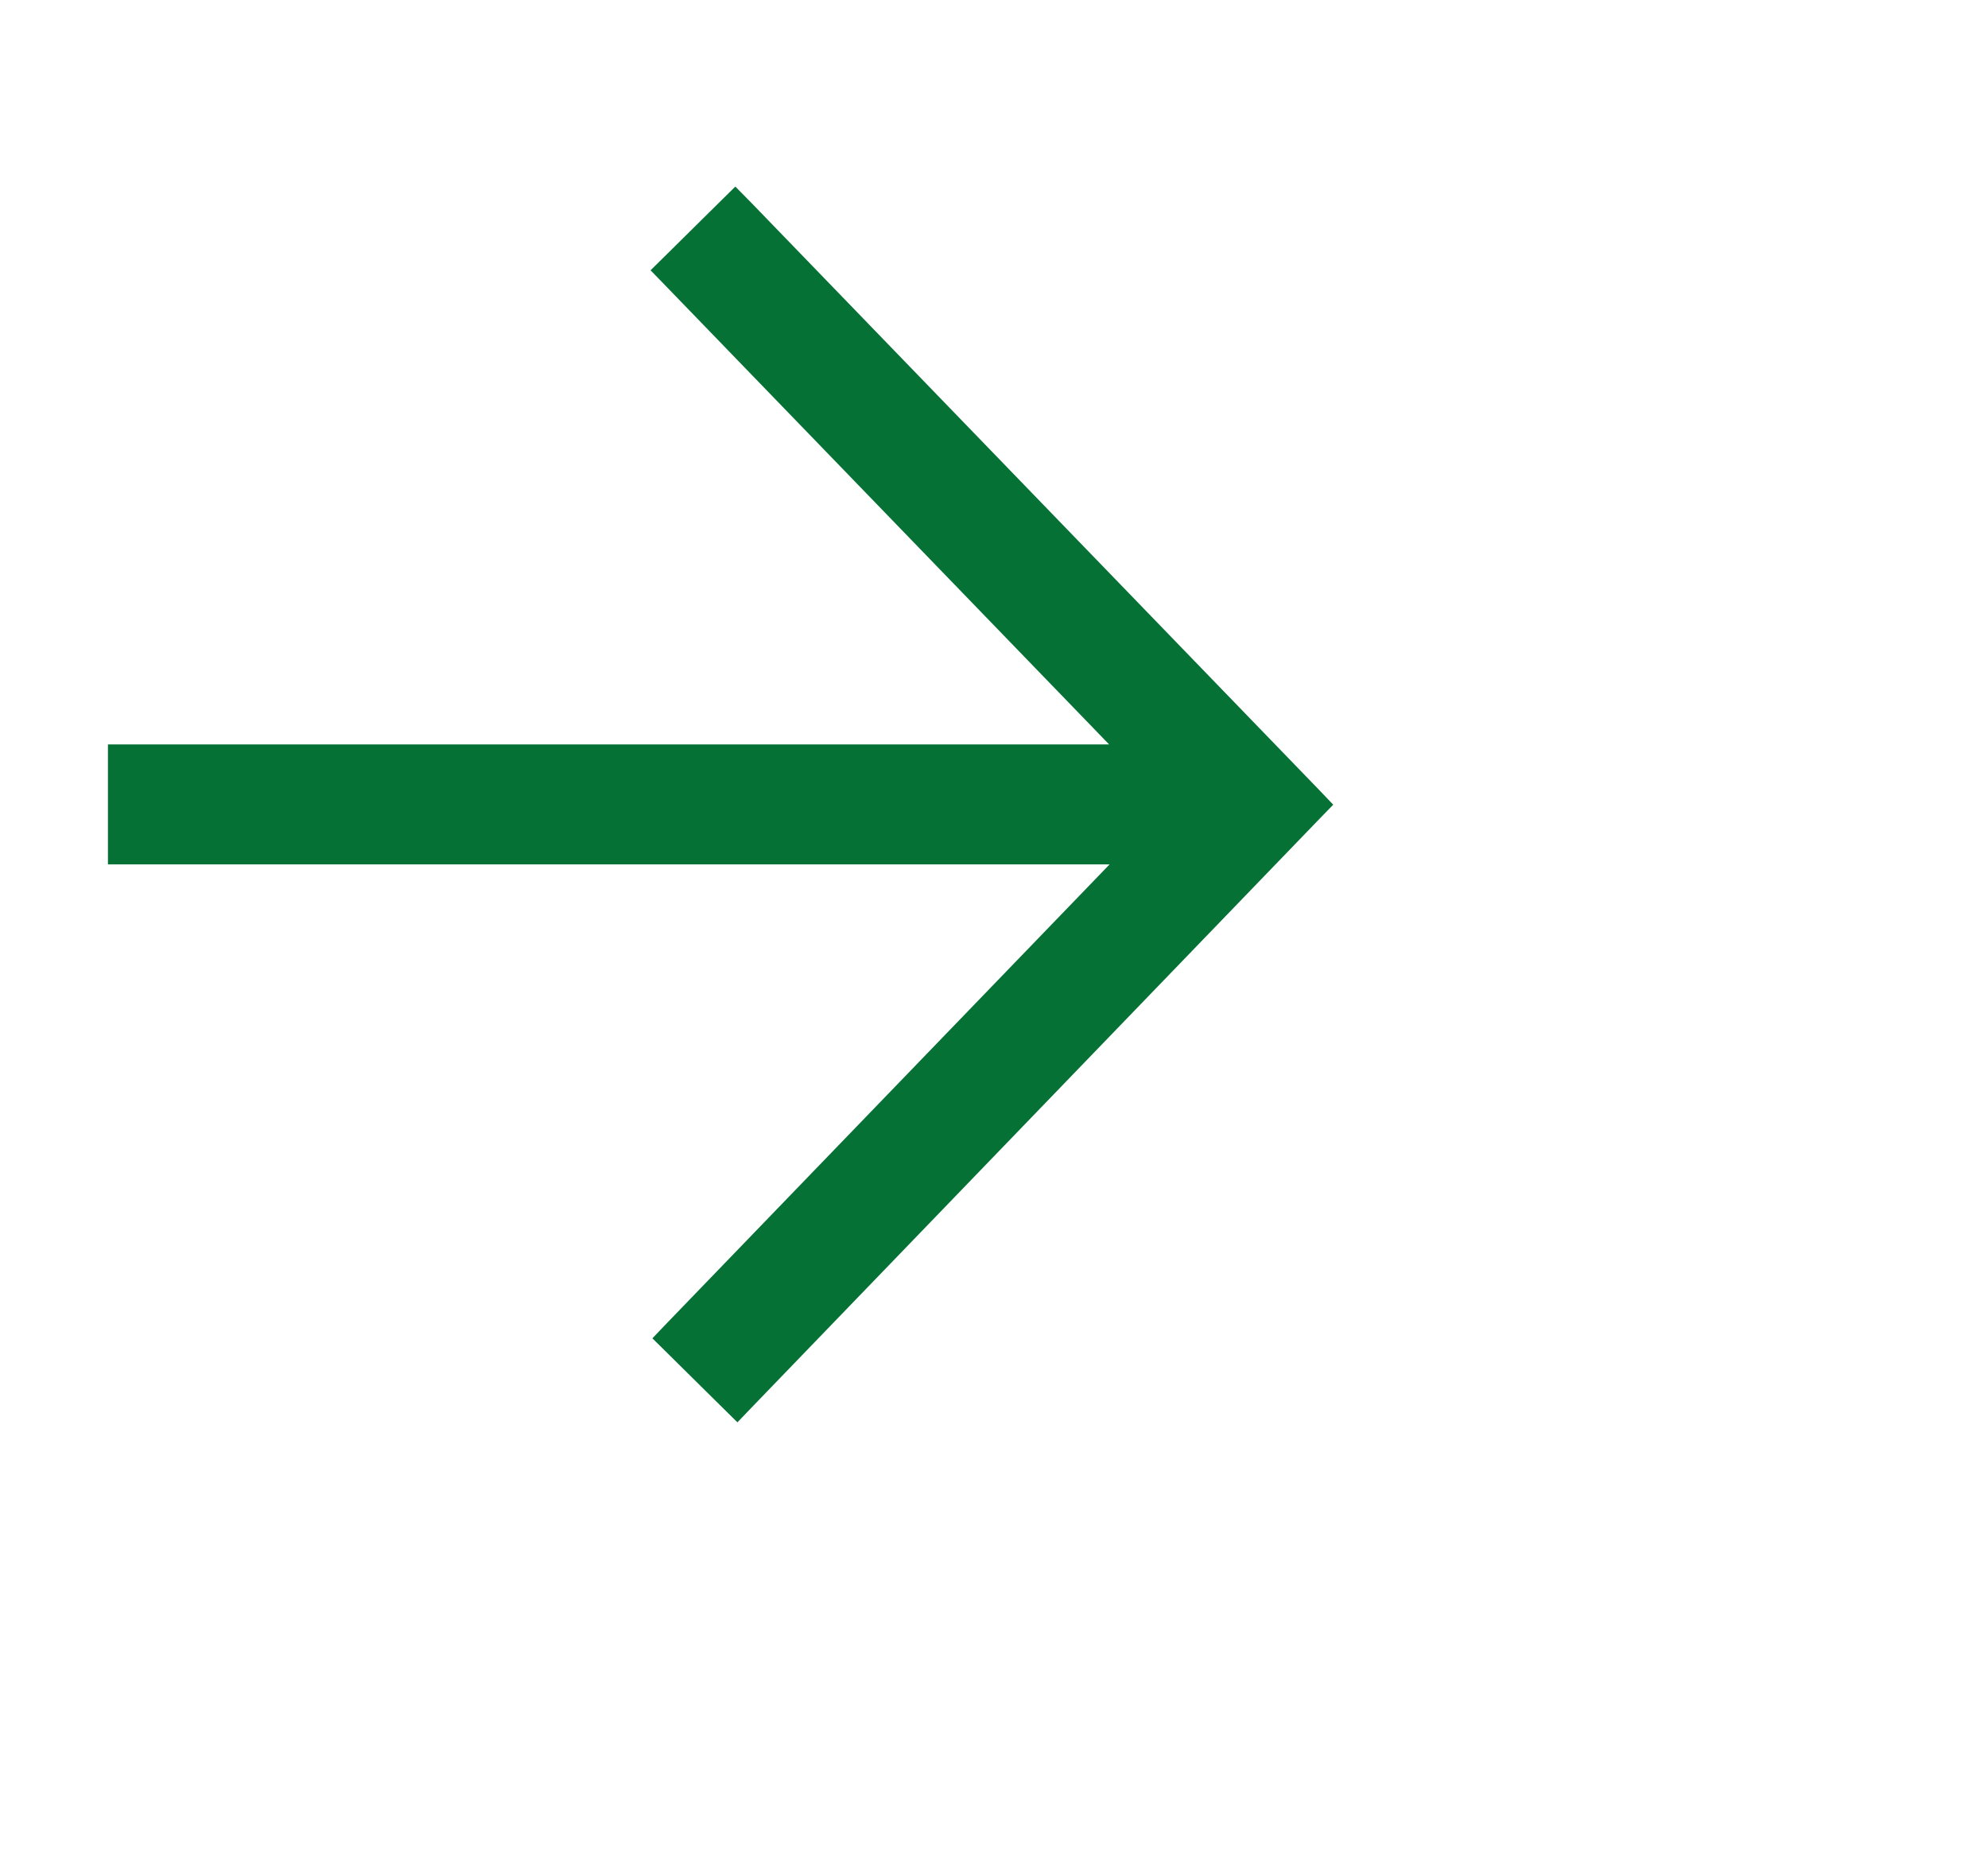
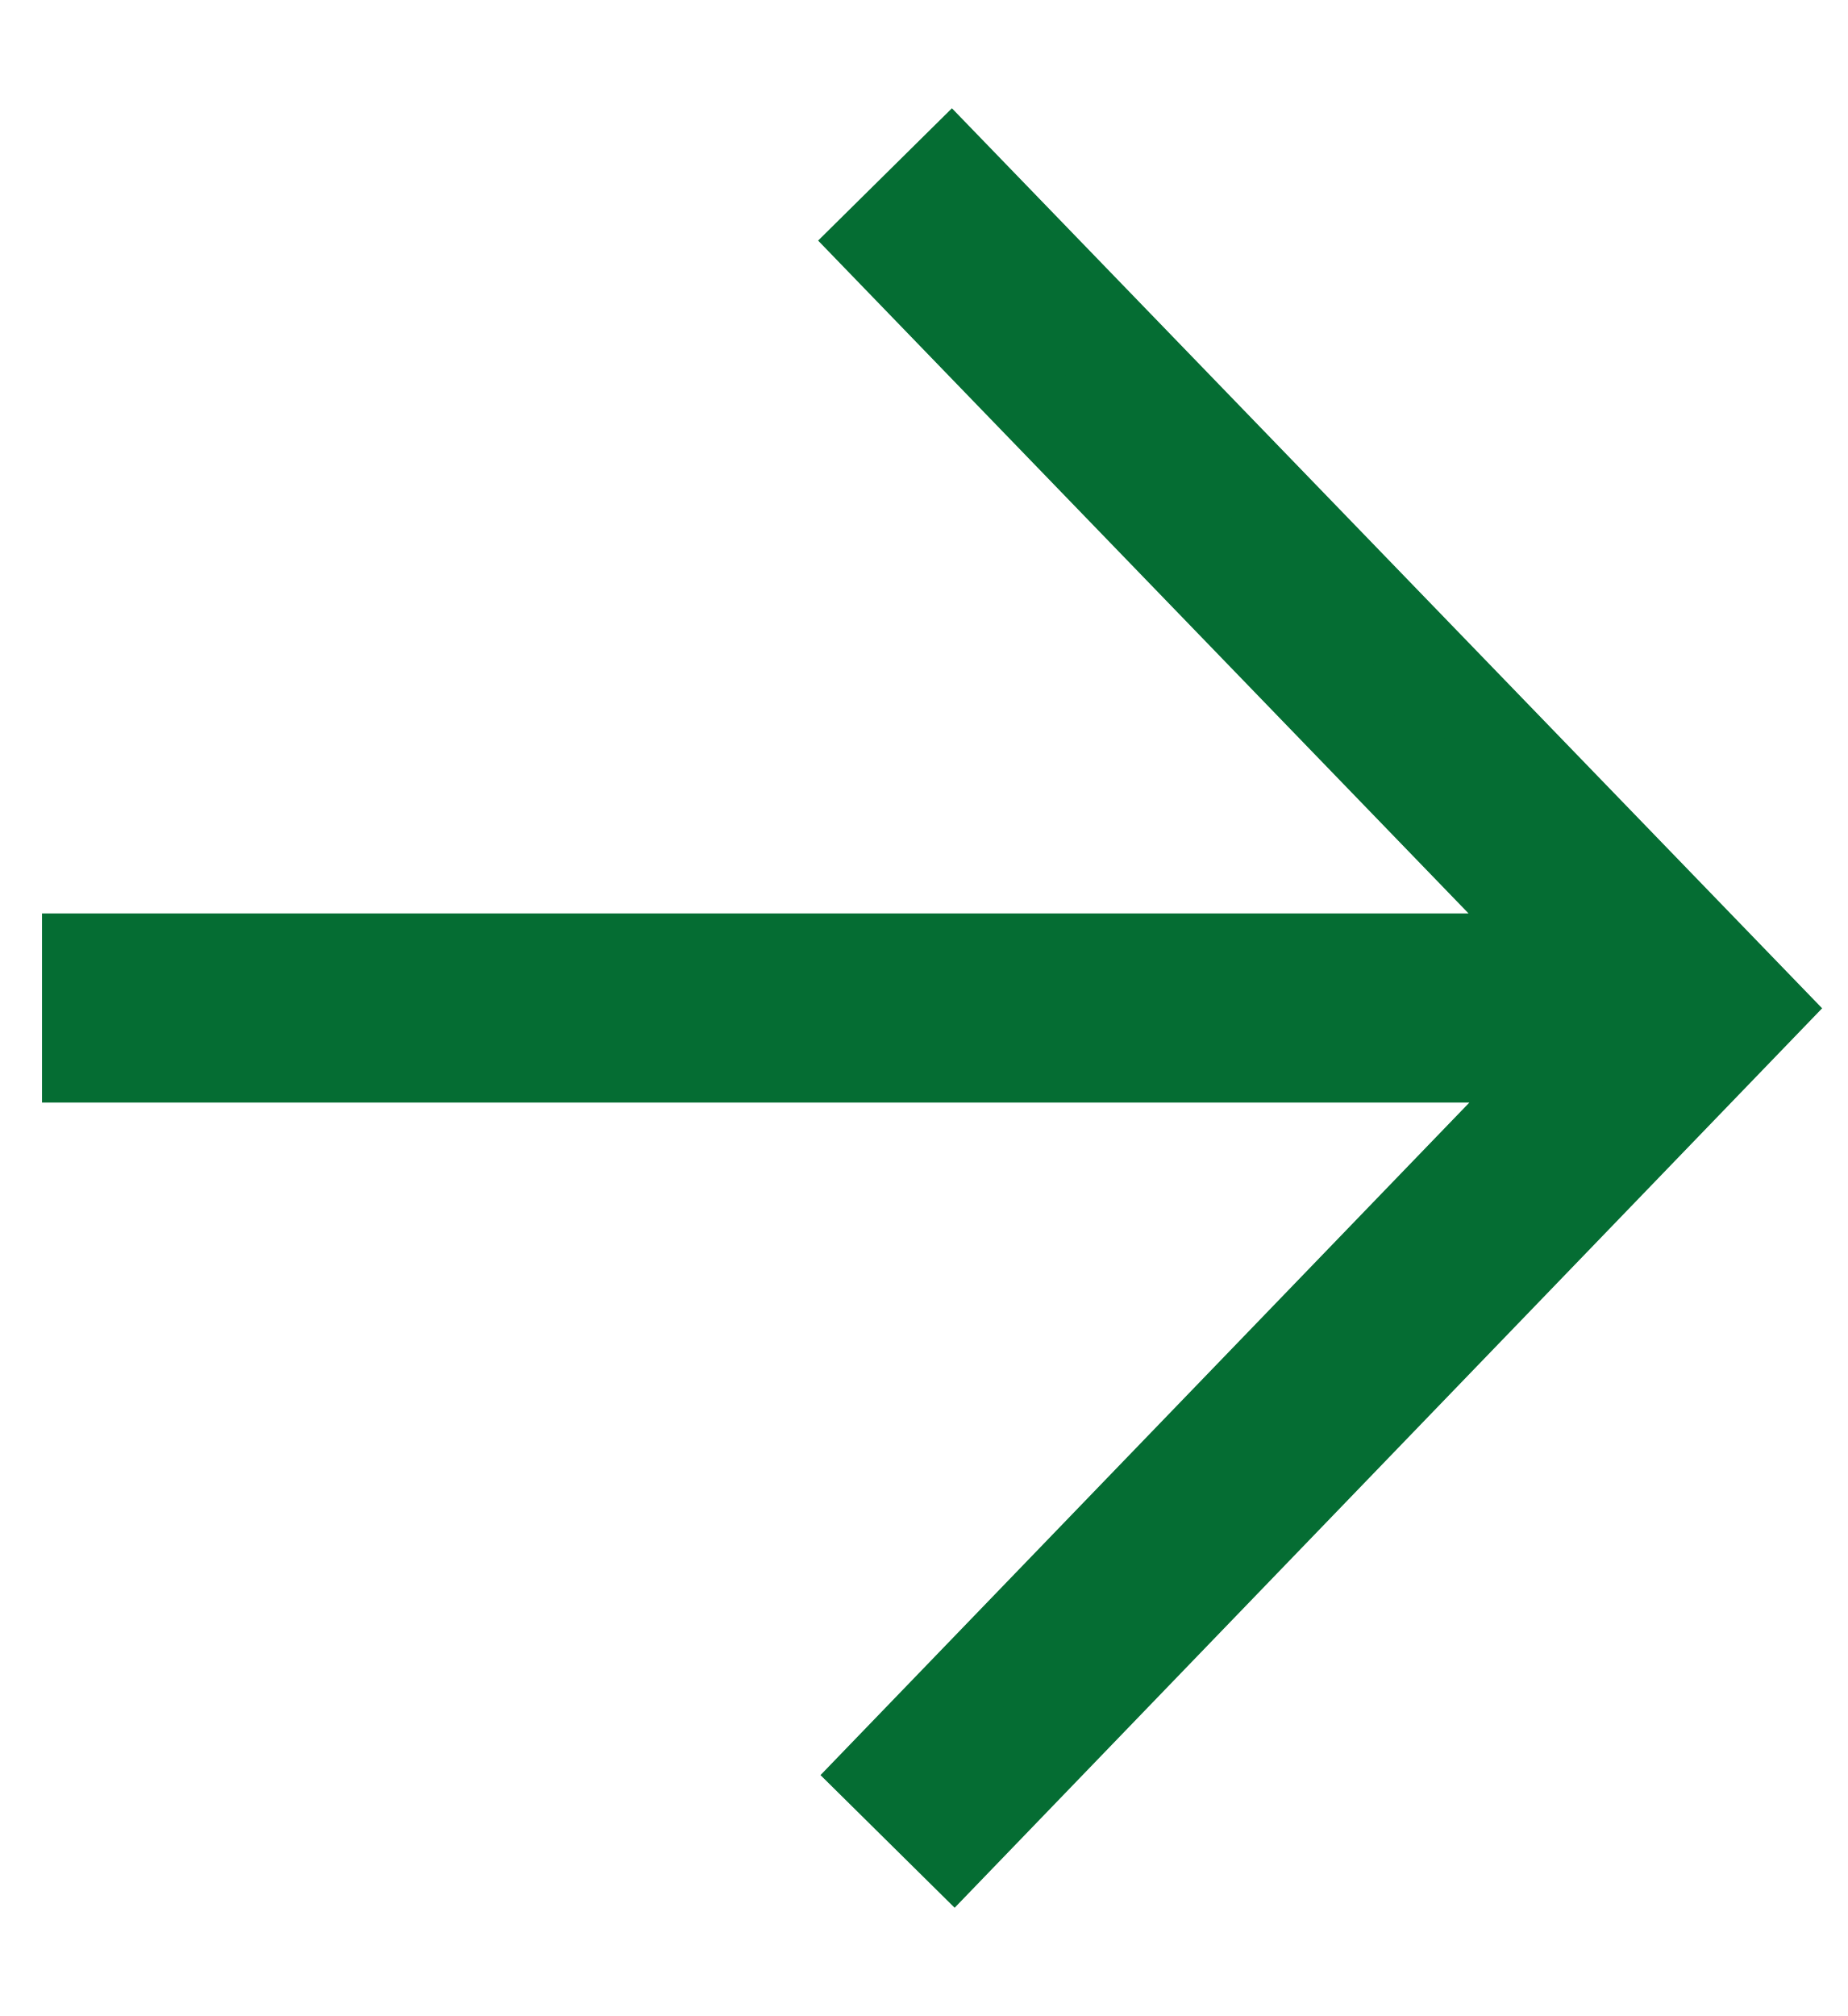
- <svg xmlns="http://www.w3.org/2000/svg" width="17" height="16" viewBox="0 0 17 16" fill="none">
-   <path d="M1.123 7.292H1.023V7.192V6.566V6.466H1.123H9.72L5.773 2.384L5.704 2.313L5.775 2.243L6.215 1.808L6.287 1.737L6.358 1.809L11.195 6.811L11.262 6.881L11.195 6.95L6.374 11.948L6.304 12.021L6.232 11.95L5.789 11.512L5.719 11.443L5.787 11.372L9.724 7.292H1.123Z" fill="#057135" stroke="#057135" stroke-width="0.2" />
+ <svg xmlns="http://www.w3.org/2000/svg" width="11" height="12" viewBox="0 0 11 12" fill="none">
+   <path d="M0.5 6.313H9.336L5.236 10.562L5.679 11L10.5 6.002L5.663 1L5.222 1.436L9.332 5.687H0.5V6.313Z" fill="#056D33" stroke="#056D33" stroke-width="0.5" />
</svg>
